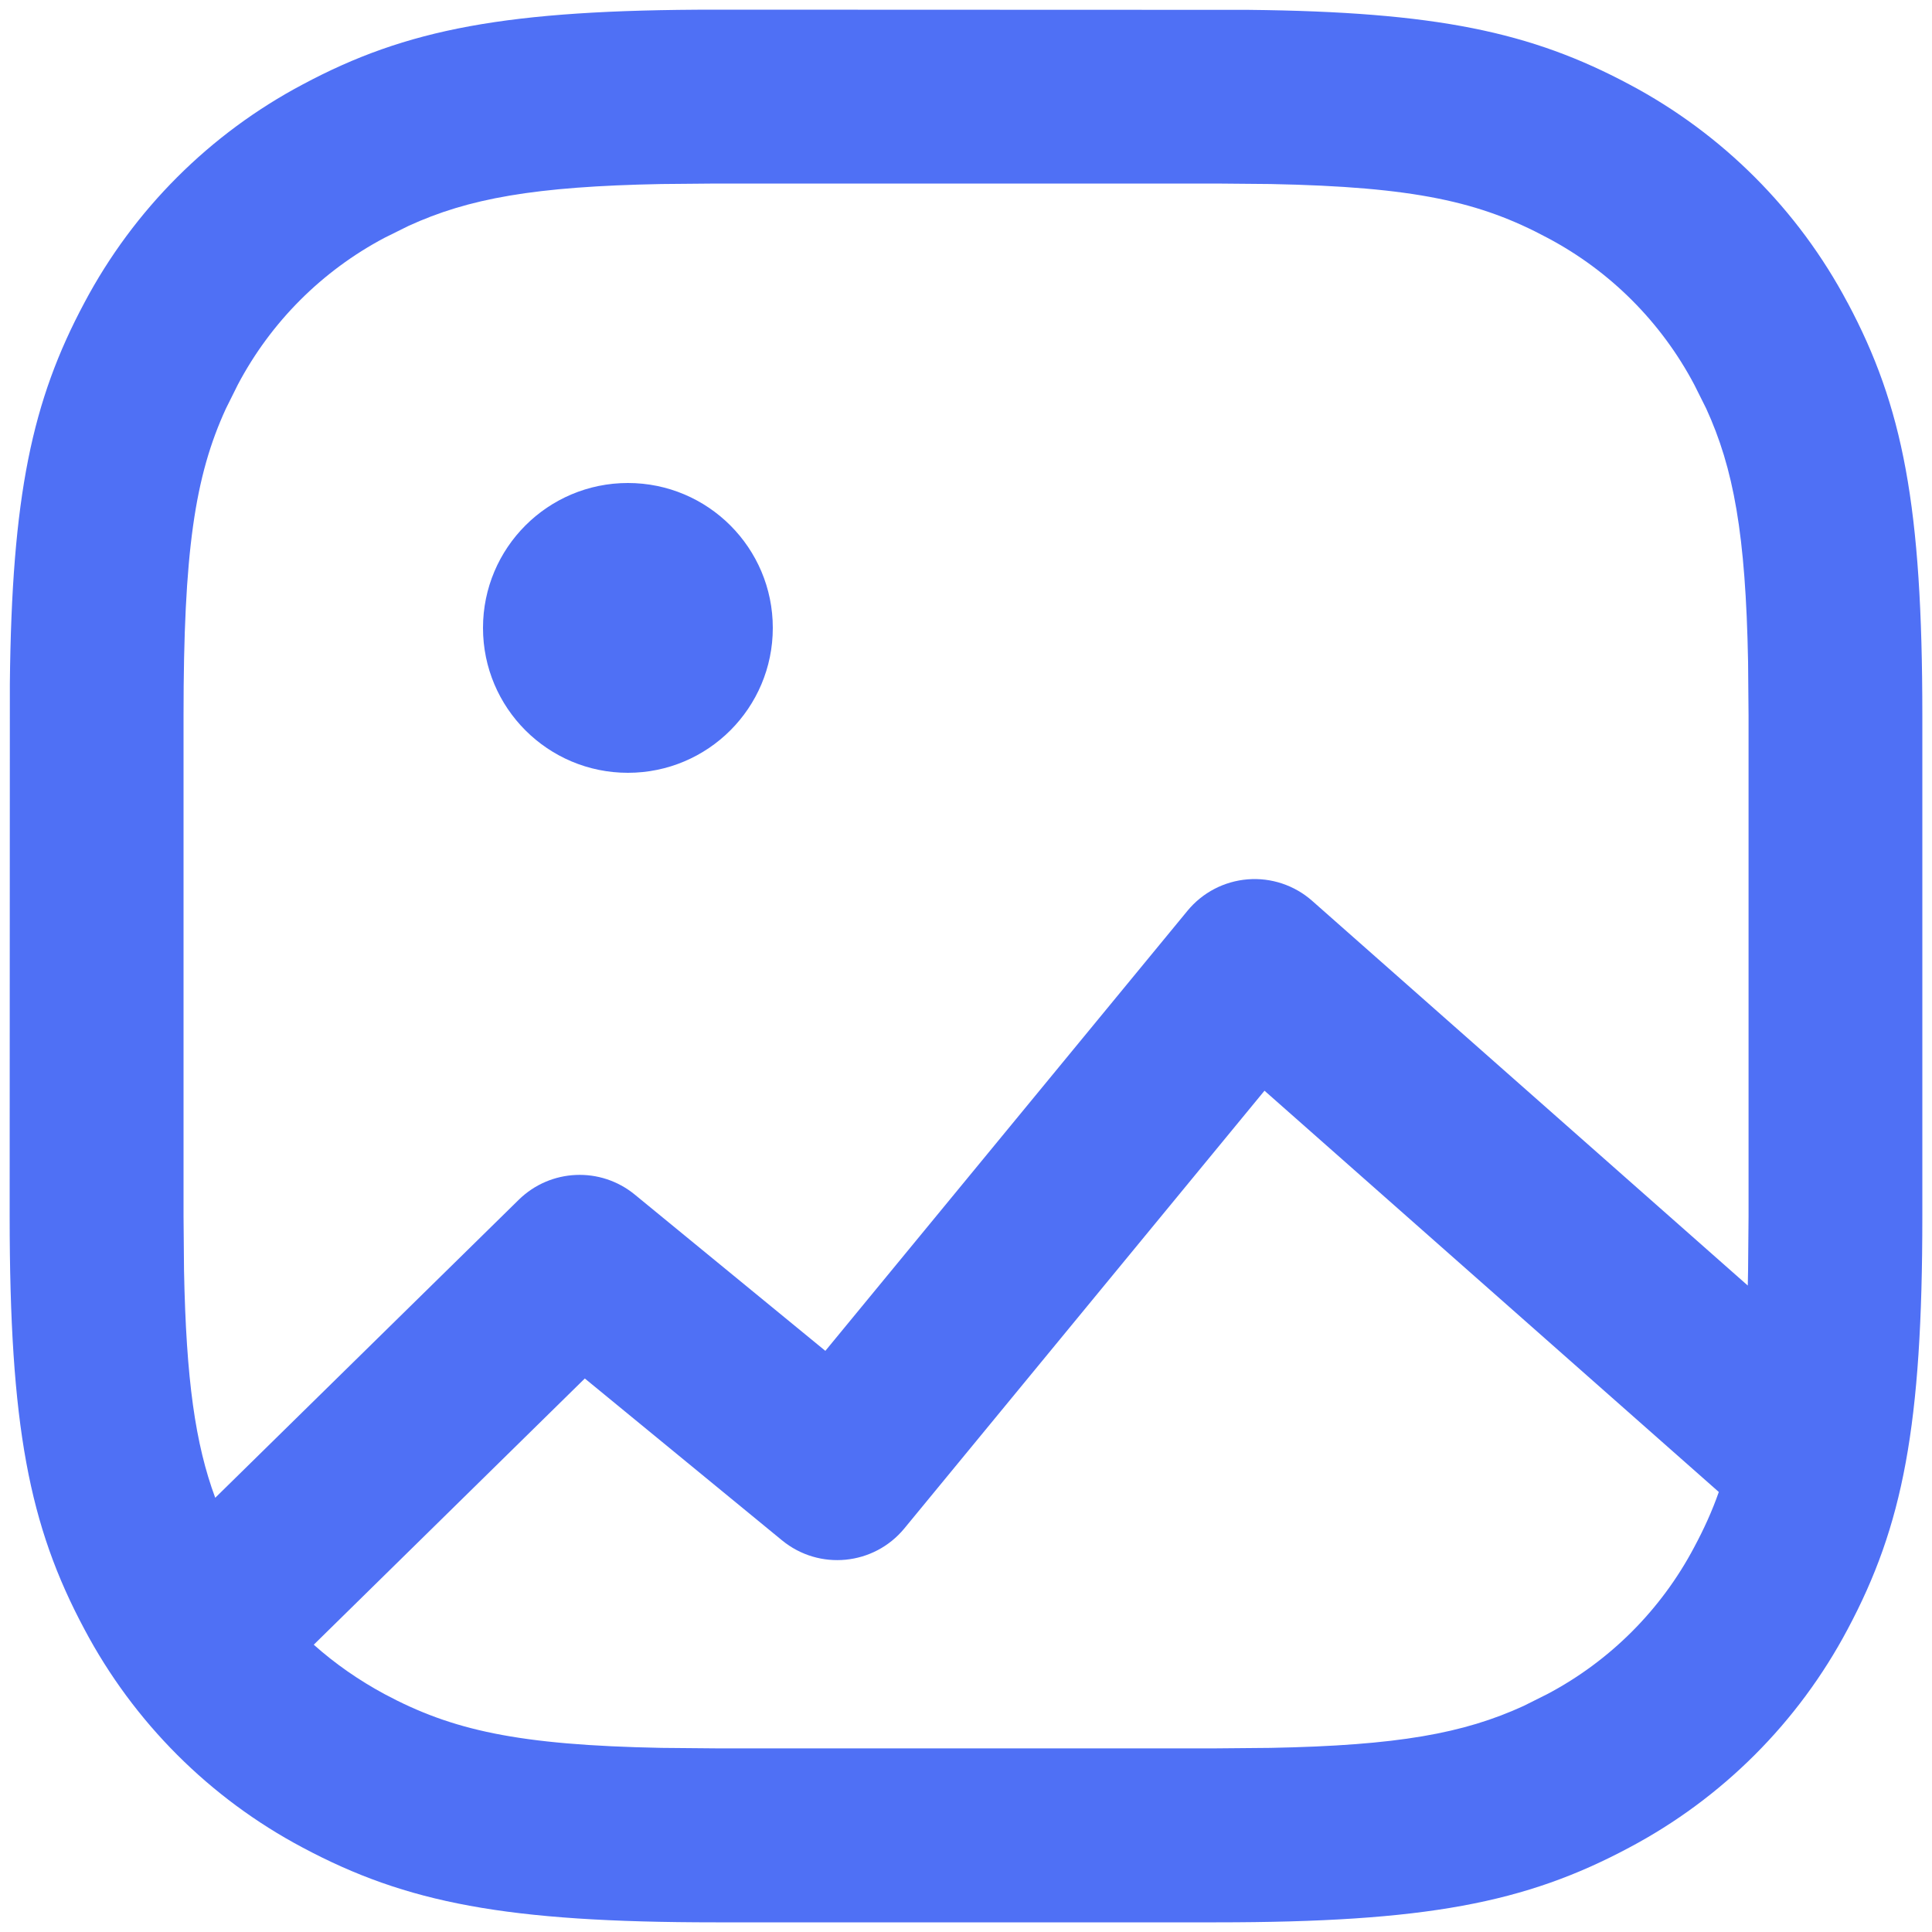
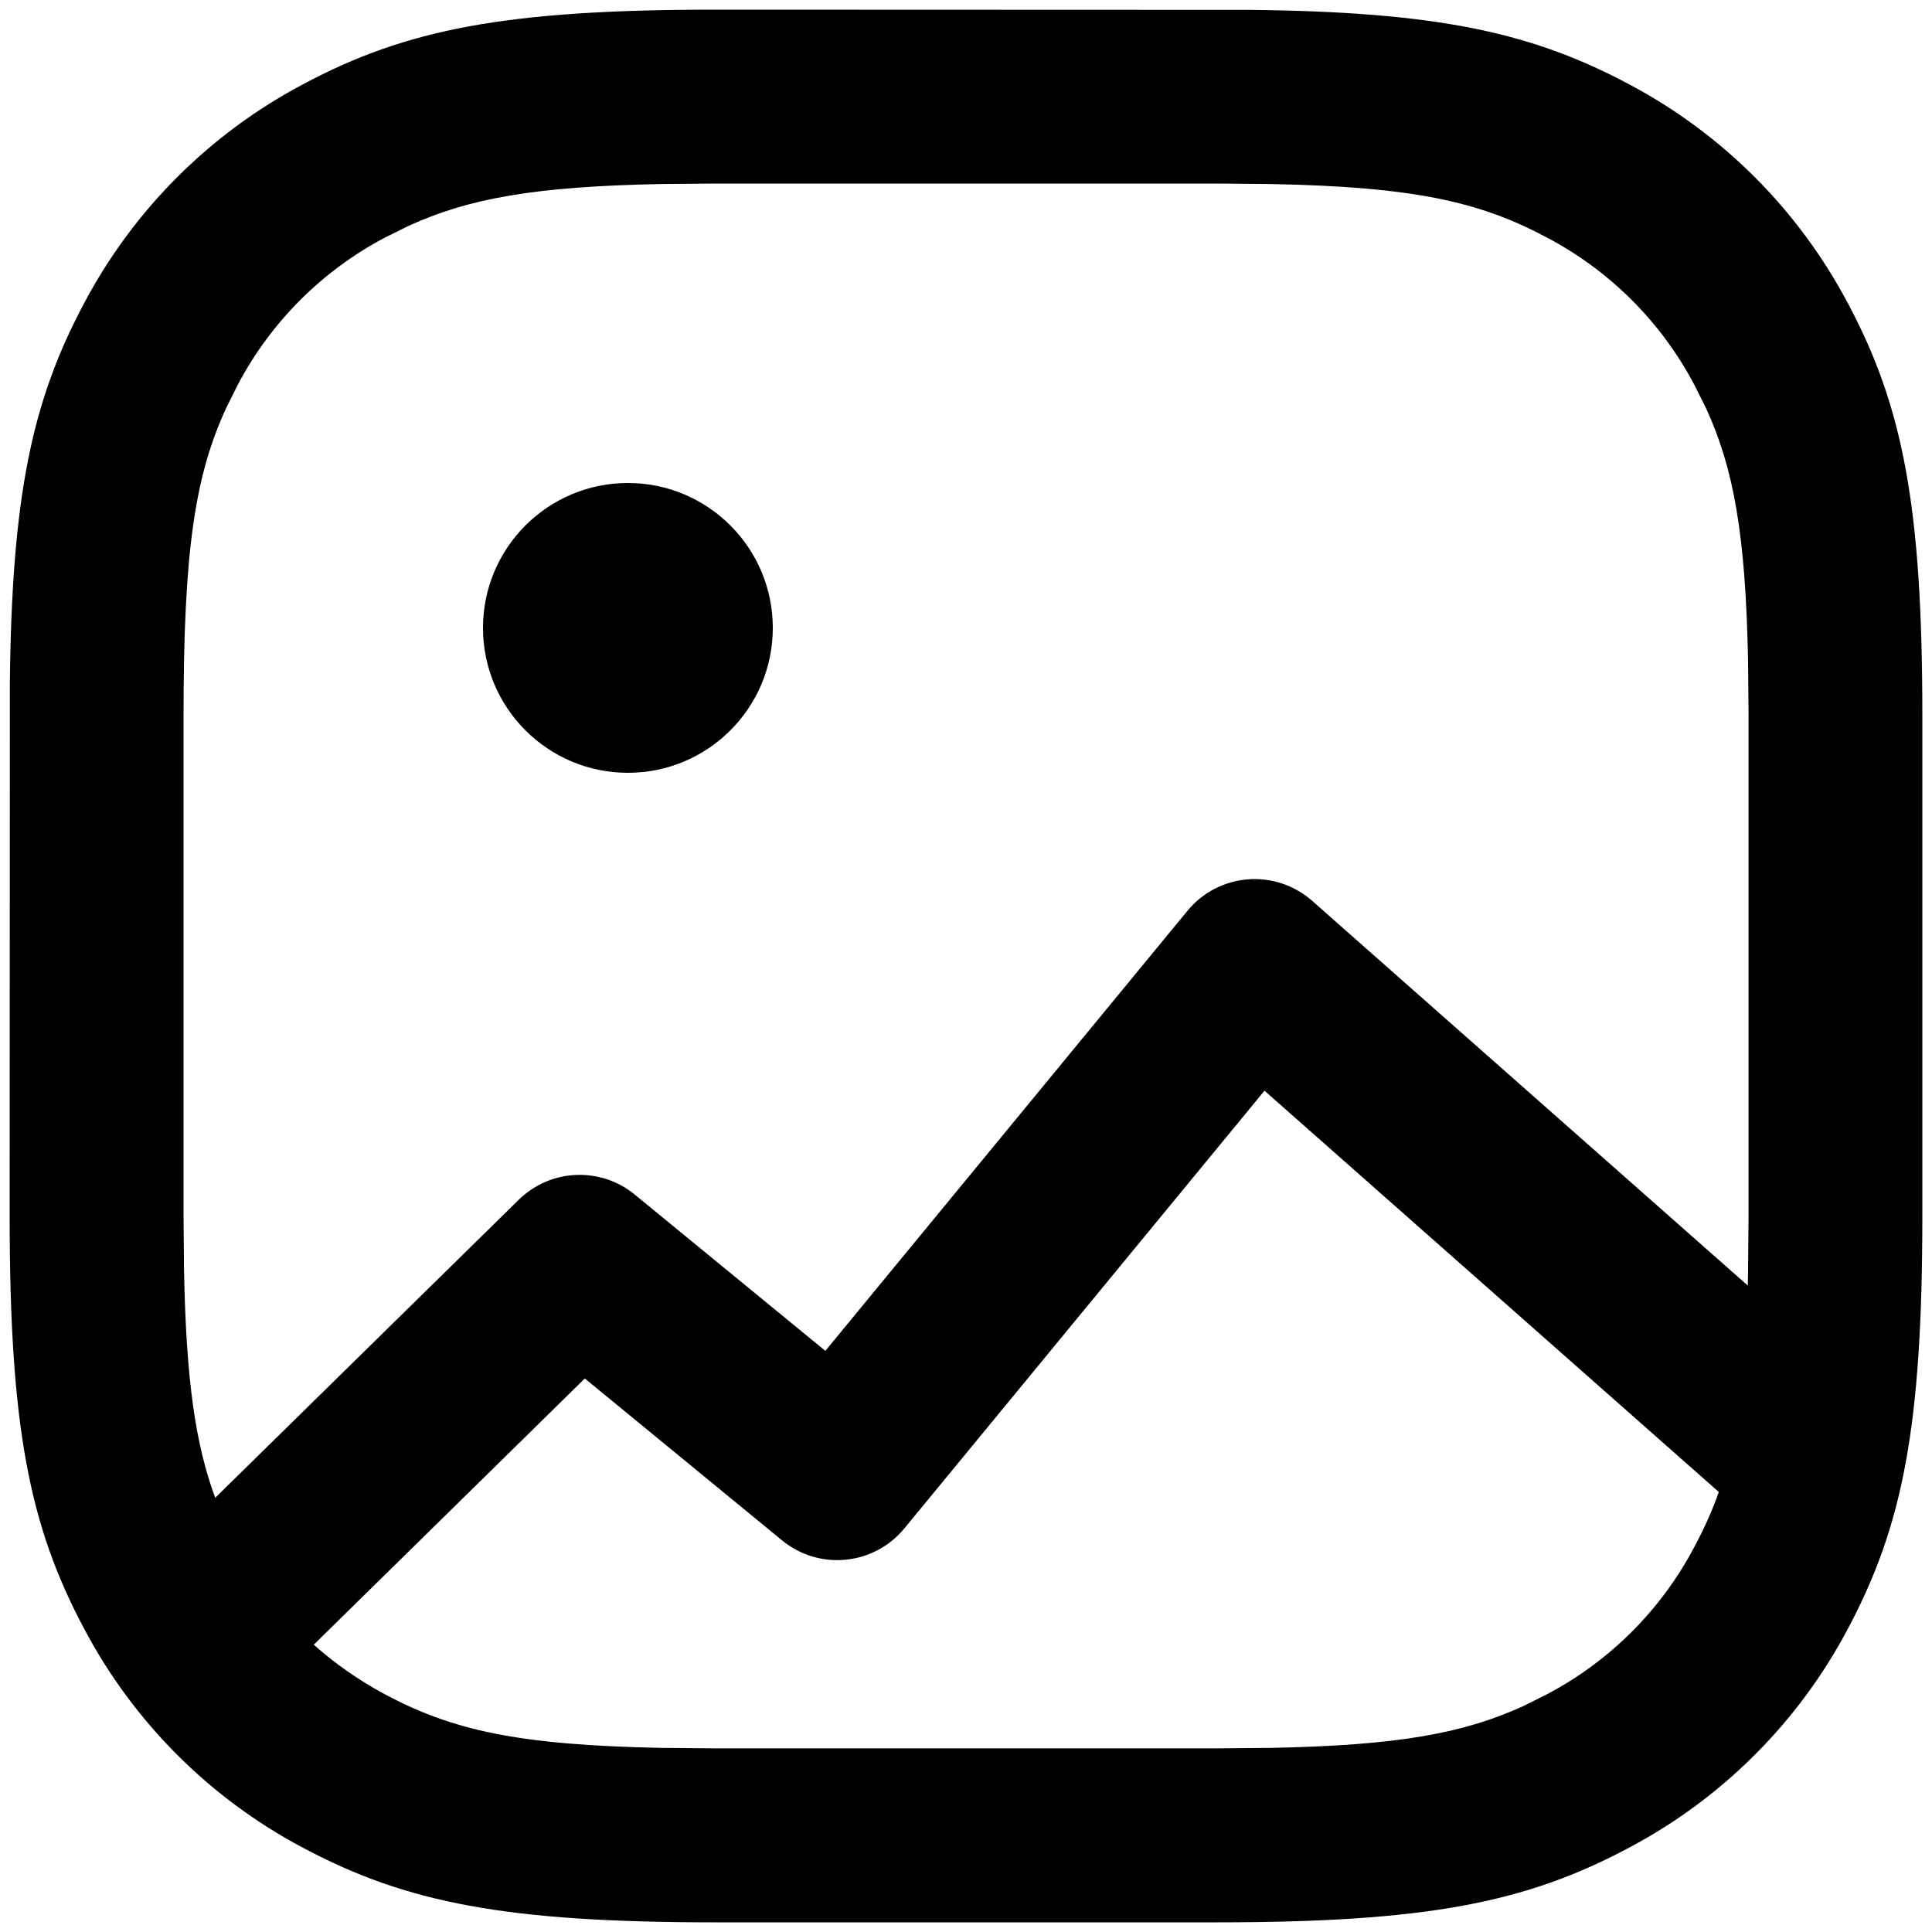
<svg xmlns="http://www.w3.org/2000/svg" width="20" height="20" viewBox="0 0 20 20">
  <g>
    <g>
-       <path fill="#4f70f5" d="M19.126 3.133c.574 1.075.774 2.109.774 4.277v5.18c0 2.168-.2 3.202-.774 4.277a5.443 5.443 0 0 1-2.26 2.259c-1.074.574-2.108.774-4.276.774H7.41c-2.168 0-3.202-.2-4.277-.774a5.443 5.443 0 0 1-2.259-2.26C.3 15.793.1 14.759.1 12.59l.002-5.513C.122 5.133.33 4.15.874 3.133A5.443 5.443 0 0 1 3.134.874C4.207.3 5.241.1 7.41.1l5.513.002c1.944.02 2.926.228 3.944.772a5.443 5.443 0 0 1 2.259 2.26zM6.848 1.905c-1.318.025-2 .15-2.62.434l-.246.122a3.644 3.644 0 0 0-1.52 1.521l-.123.247c-.323.702-.439 1.484-.439 3.18v5.181l.005.562c.022 1.133.117 1.796.323 2.353L5.37 12.42a.9.9 0 0 1 1.202-.053l1.972 1.617 3.749-4.556a.9.9 0 0 1 1.29-.103l4.51 3.983.003-.155.005-.563V7.41l-.005-.562c-.025-1.318-.15-2-.434-2.62l-.123-.246a3.644 3.644 0 0 0-1.52-1.52c-.696-.373-1.373-.528-2.866-.557L12.59 1.9H7.41zm2.514 13.917a.9.9 0 0 1-1.266.124L6.054 14.27l-2.806 2.756c.22.196.465.367.734.512.696.372 1.373.527 2.866.556l.562.005h5.18l.562-.005c1.318-.025 2-.15 2.62-.434l.246-.123a3.644 3.644 0 0 0 1.52-1.52c.1-.187.185-.372.255-.572l-4.703-4.154zM8 6.5a1.5 1.5 0 1 1-3 0 1.5 1.5 0 0 1 3 0z" />
+       <path fill="currentColor" d="M19.126 3.133c.574 1.075.774 2.109.774 4.277v5.18c0 2.168-.2 3.202-.774 4.277a5.443 5.443 0 0 1-2.26 2.259c-1.074.574-2.108.774-4.276.774H7.41c-2.168 0-3.202-.2-4.277-.774a5.443 5.443 0 0 1-2.259-2.26C.3 15.793.1 14.759.1 12.59l.002-5.513C.122 5.133.33 4.15.874 3.133A5.443 5.443 0 0 1 3.134.874C4.207.3 5.241.1 7.41.1l5.513.002c1.944.02 2.926.228 3.944.772a5.443 5.443 0 0 1 2.259 2.26zM6.848 1.905c-1.318.025-2 .15-2.62.434l-.246.122a3.644 3.644 0 0 0-1.52 1.521l-.123.247c-.323.702-.439 1.484-.439 3.18v5.181l.005.562c.022 1.133.117 1.796.323 2.353L5.37 12.42a.9.9 0 0 1 1.202-.053l1.972 1.617 3.749-4.556a.9.9 0 0 1 1.29-.103l4.51 3.983.003-.155.005-.563V7.41l-.005-.562c-.025-1.318-.15-2-.434-2.62l-.123-.246a3.644 3.644 0 0 0-1.52-1.52c-.696-.373-1.373-.528-2.866-.557L12.59 1.9H7.41zm2.514 13.917a.9.9 0 0 1-1.266.124L6.054 14.27l-2.806 2.756c.22.196.465.367.734.512.696.372 1.373.527 2.866.556l.562.005h5.18l.562-.005c1.318-.025 2-.15 2.62-.434l.246-.123a3.644 3.644 0 0 0 1.52-1.52c.1-.187.185-.372.255-.572l-4.703-4.154zM8 6.5a1.5 1.5 0 1 1-3 0 1.5 1.5 0 0 1 3 0z" />
    </g>
  </g>
</svg>
